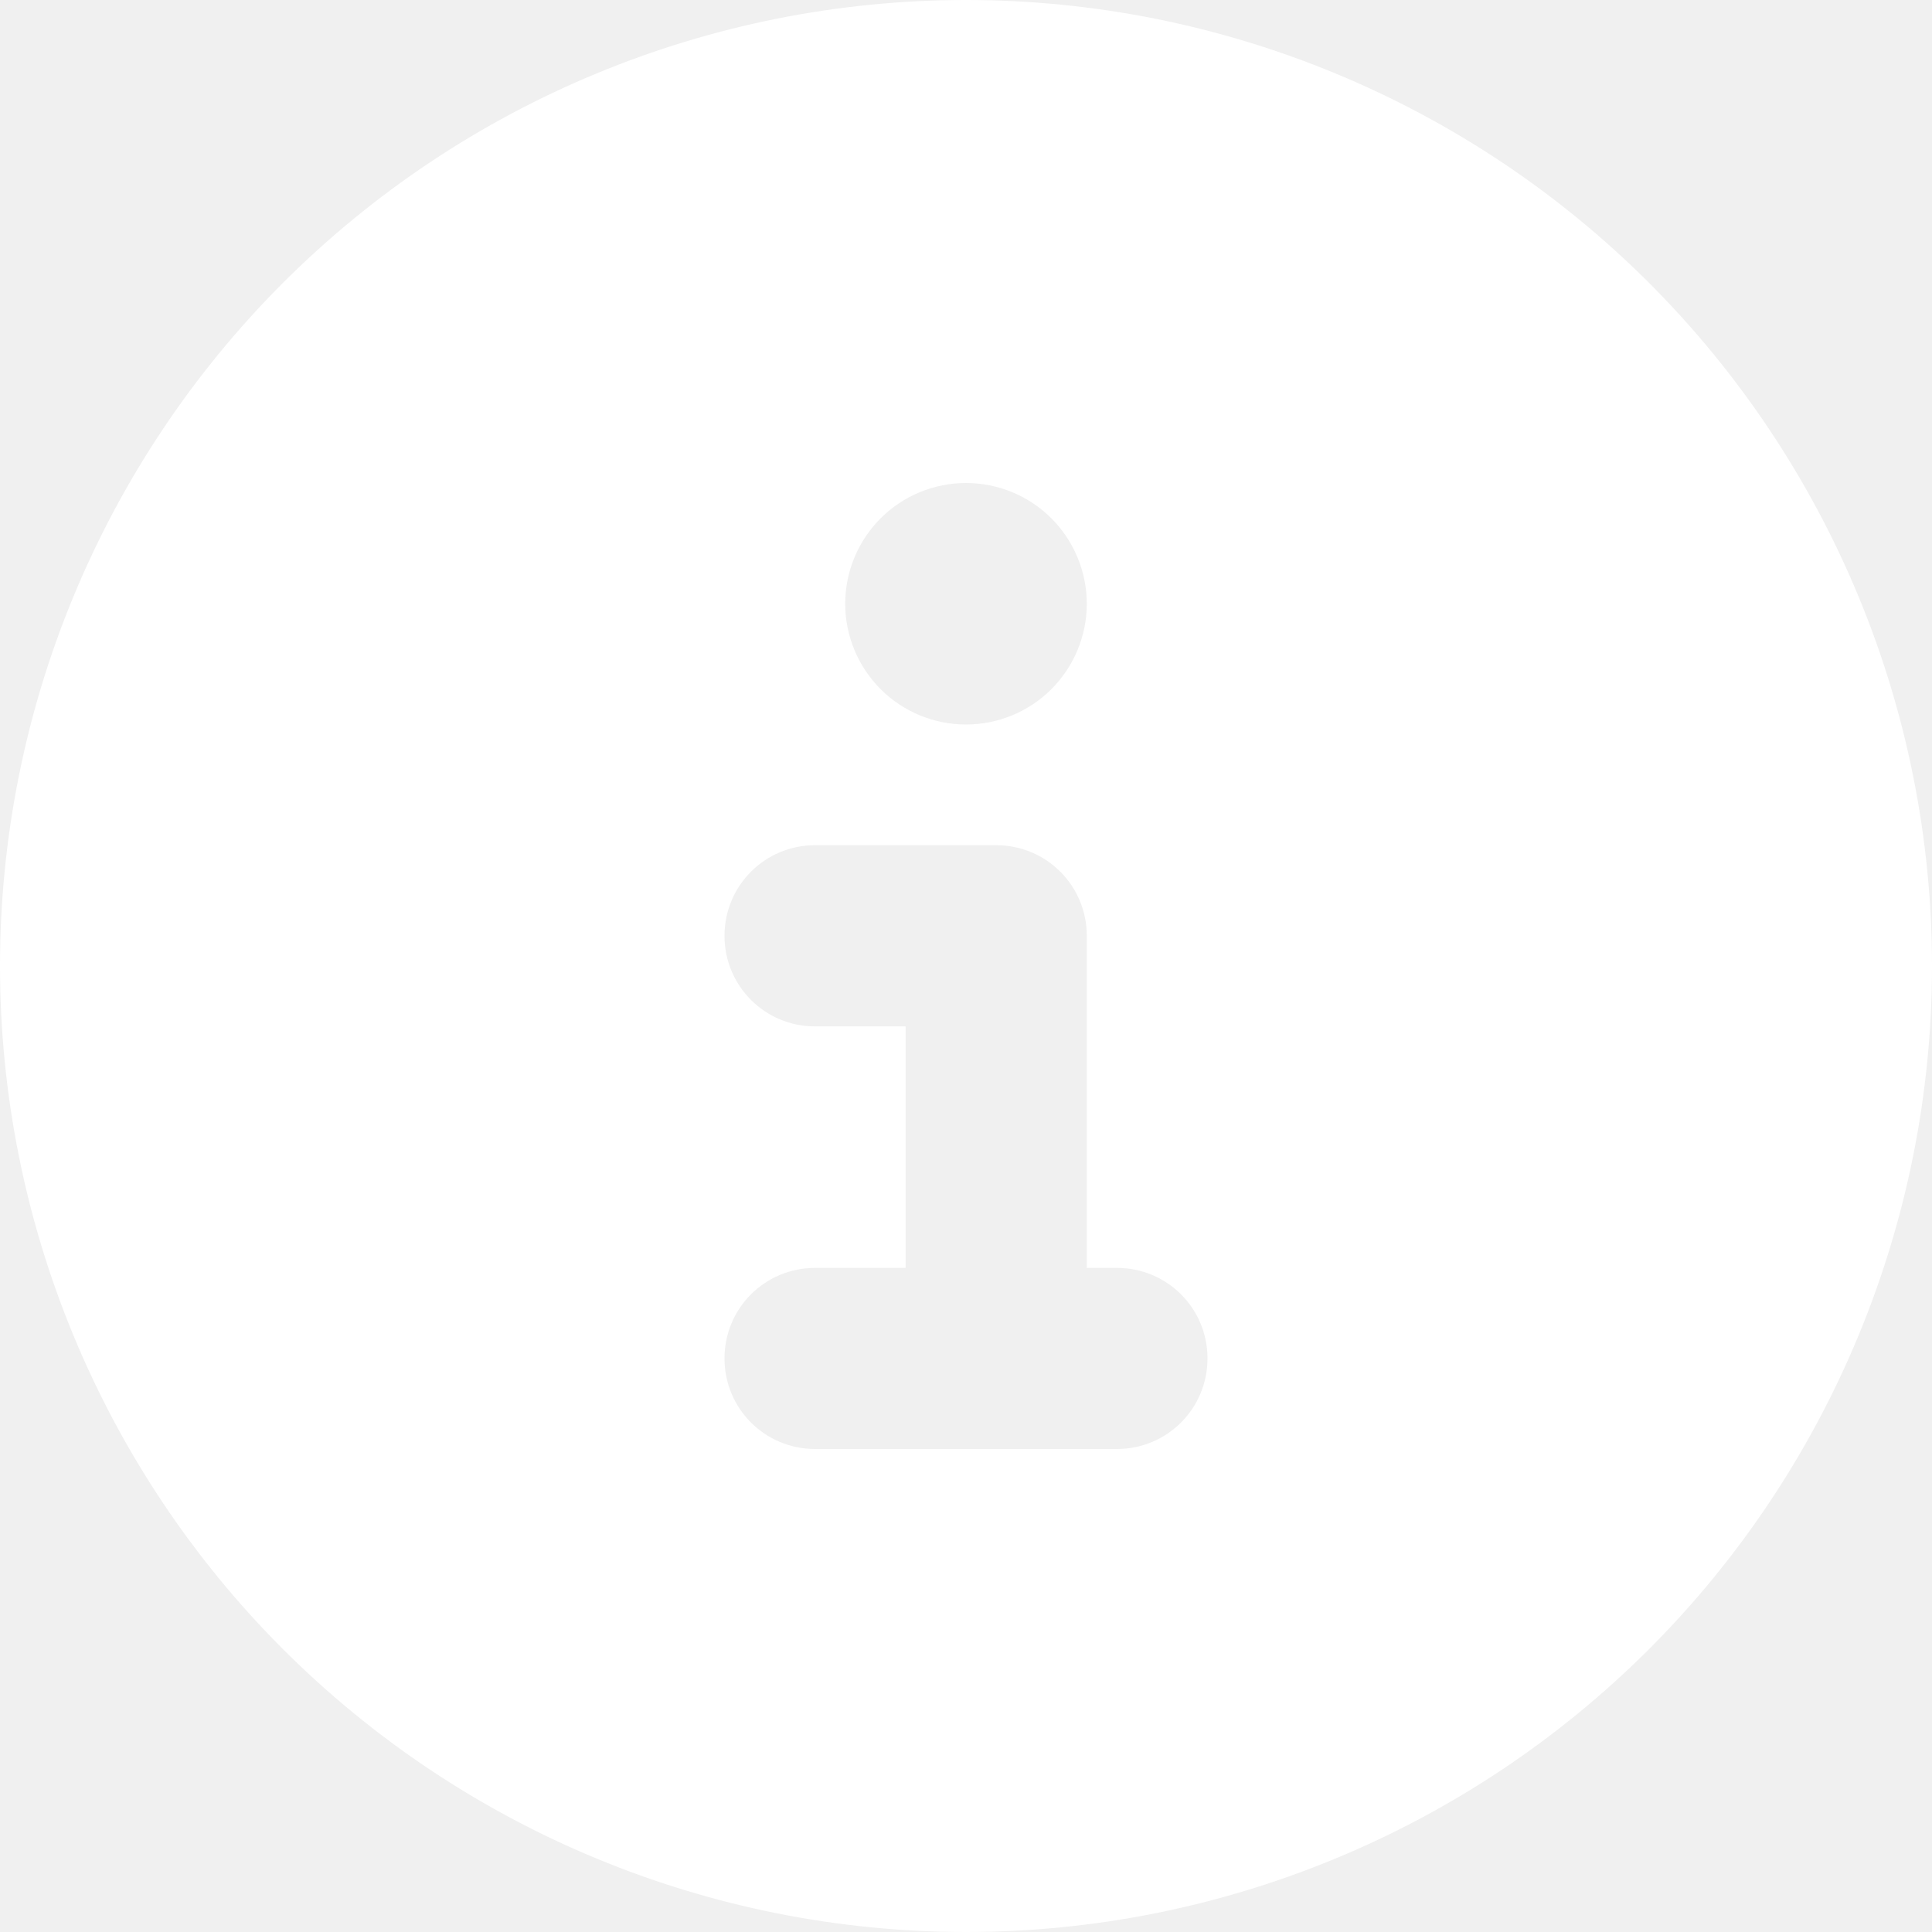
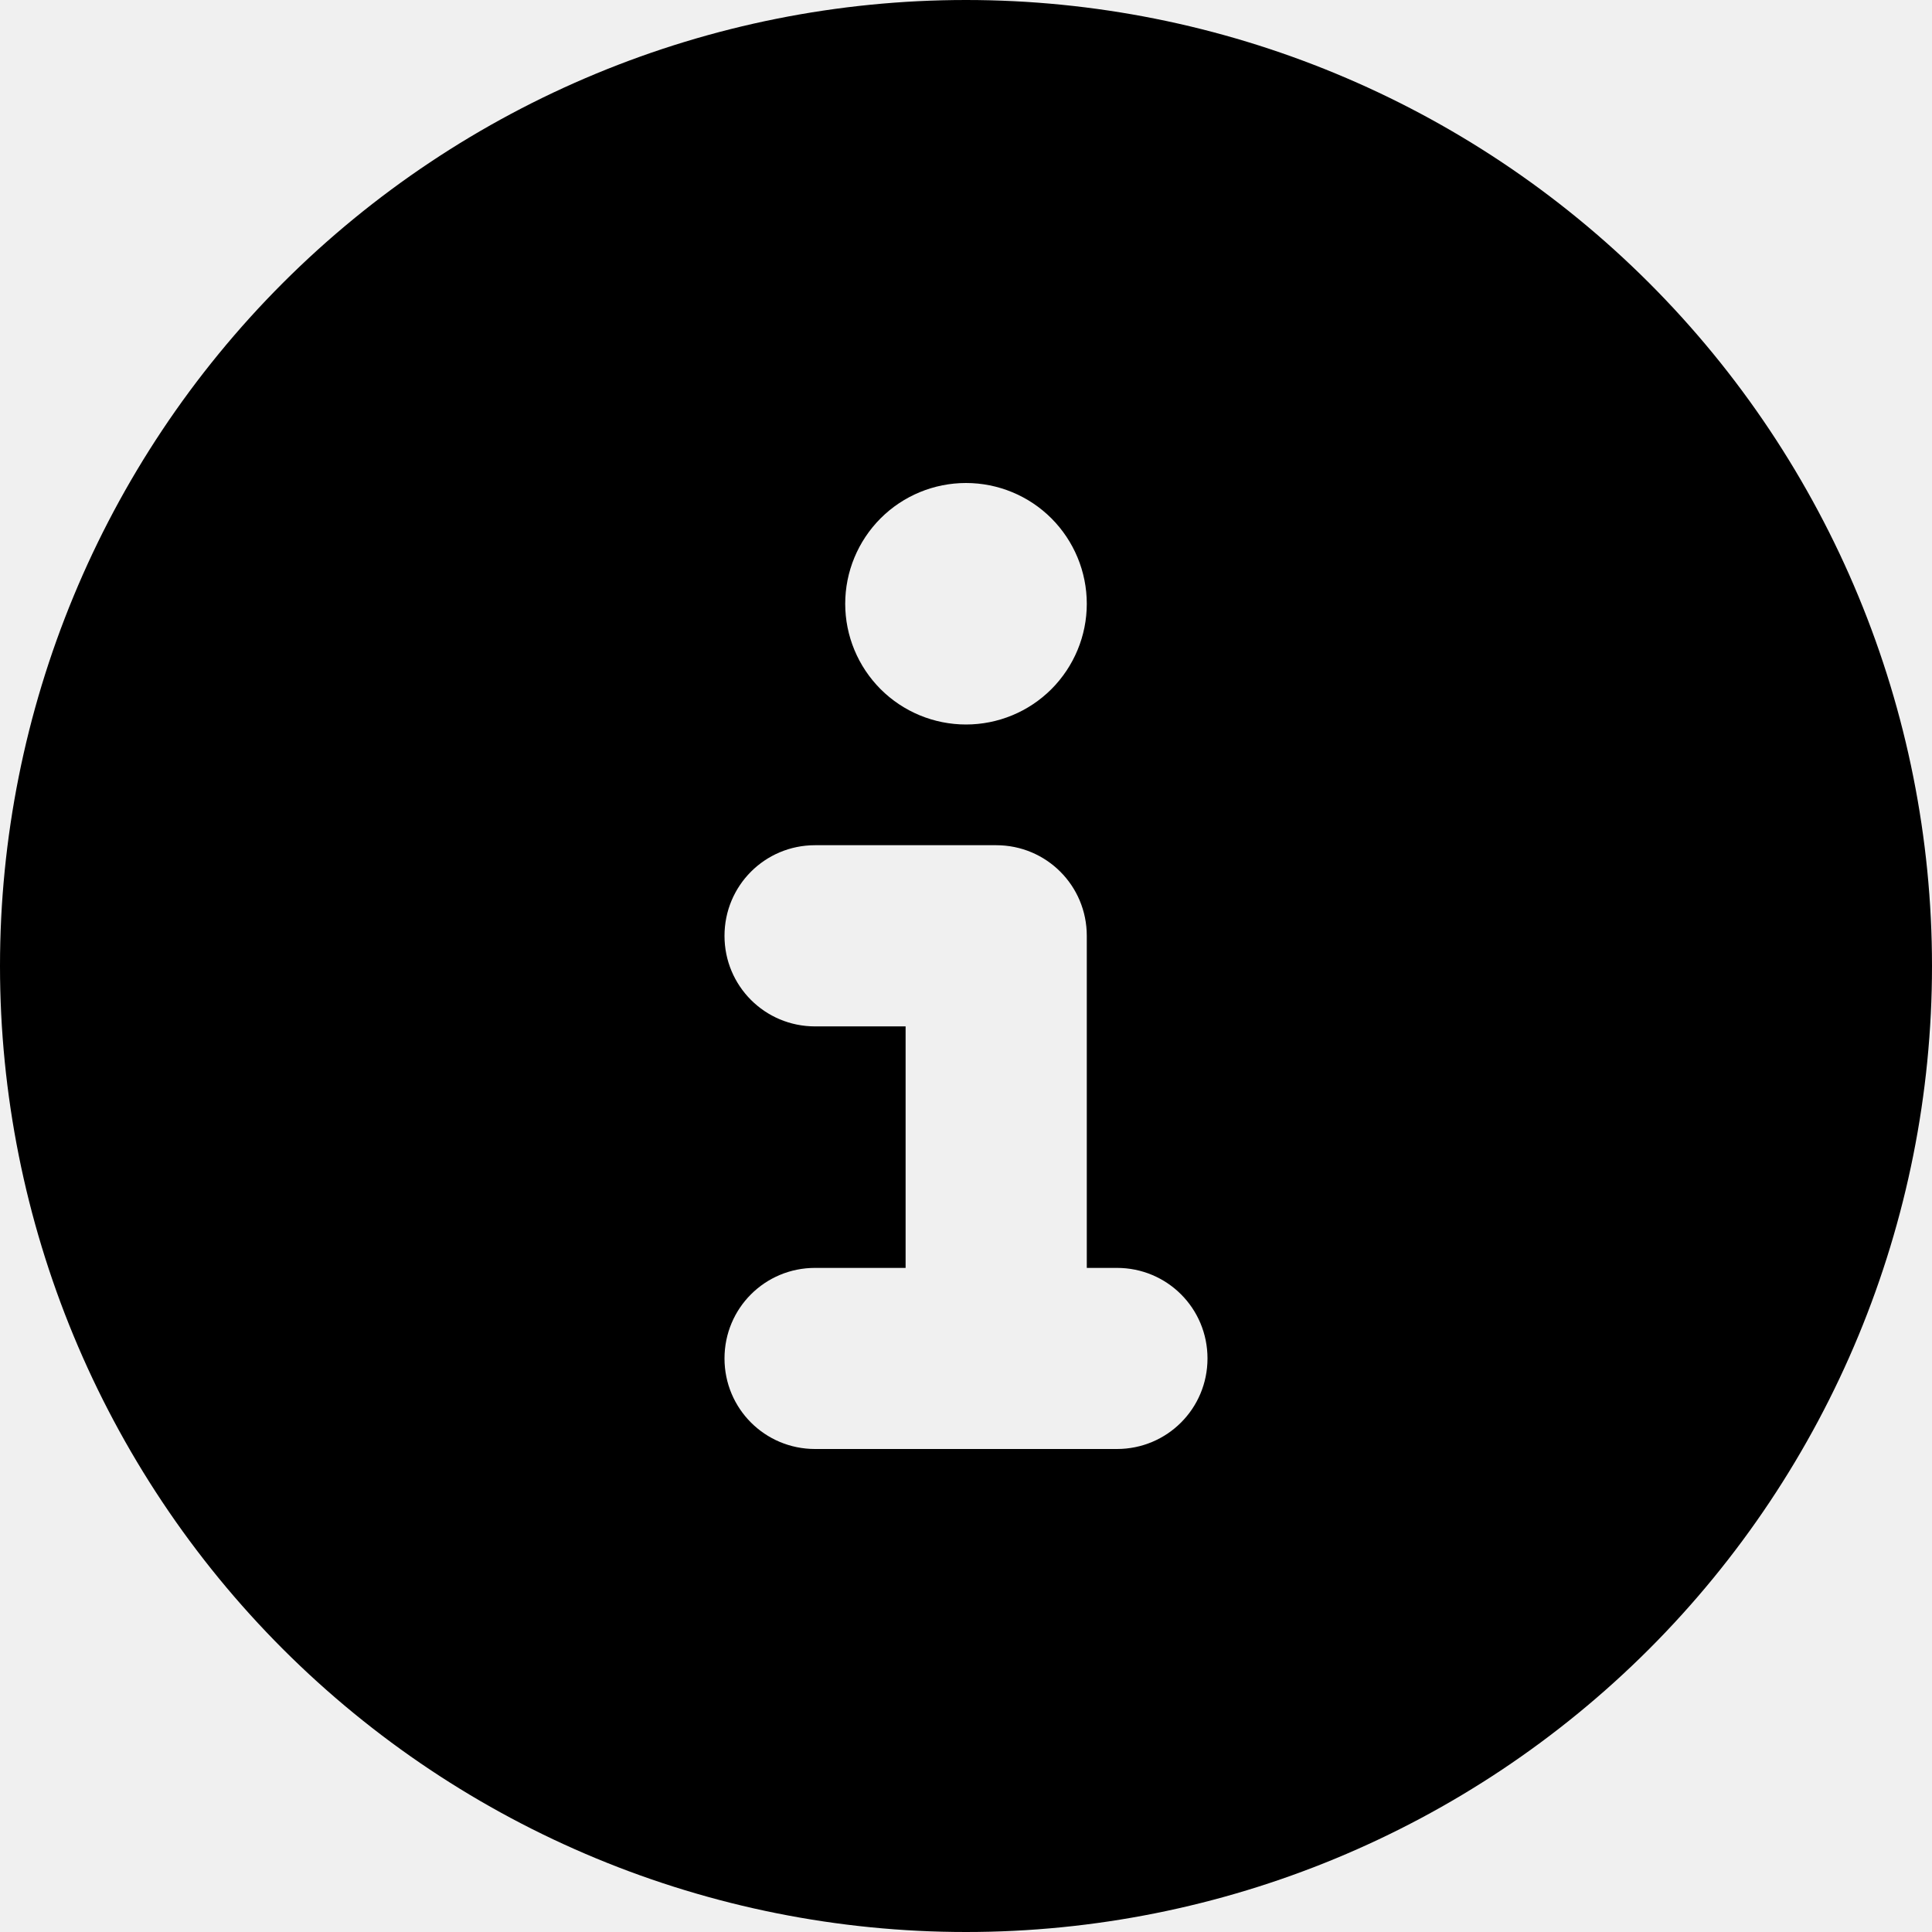
<svg xmlns="http://www.w3.org/2000/svg" width="23" height="23" viewBox="0 0 23 23" fill="none">
-   <path d="M11.5 23C14.55 23 17.475 21.788 19.632 19.632C21.788 17.475 23 14.55 23 11.5C23 8.45 21.788 5.525 19.632 3.368C17.475 1.212 14.55 0 11.5 0C8.45 0 5.525 1.212 3.368 3.368C1.212 5.525 0 8.45 0 11.5C0 14.55 1.212 17.475 3.368 19.632C5.525 21.788 8.45 23 11.5 23ZM9.703 15.094H10.781V12.219H9.703C9.106 12.219 8.625 11.738 8.625 11.141C8.625 10.543 9.106 10.062 9.703 10.062H11.859C12.457 10.062 12.938 10.543 12.938 11.141V15.094H13.297C13.894 15.094 14.375 15.574 14.375 16.172C14.375 16.769 13.894 17.25 13.297 17.25H9.703C9.106 17.25 8.625 16.769 8.625 16.172C8.625 15.574 9.106 15.094 9.703 15.094ZM11.5 5.75C11.881 5.75 12.247 5.901 12.517 6.171C12.786 6.441 12.938 6.806 12.938 7.188C12.938 7.569 12.786 7.934 12.517 8.204C12.247 8.474 11.881 8.625 11.5 8.625C11.119 8.625 10.753 8.474 10.483 8.204C10.214 7.934 10.062 7.569 10.062 7.188C10.062 6.806 10.214 6.441 10.483 6.171C10.753 5.901 11.119 5.75 11.5 5.75Z" fill="white" />
+   <path d="M11.5 23C14.55 23 17.475 21.788 19.632 19.632C21.788 17.475 23 14.55 23 11.5C23 8.45 21.788 5.525 19.632 3.368C17.475 1.212 14.55 0 11.5 0C8.45 0 5.525 1.212 3.368 3.368C1.212 5.525 0 8.45 0 11.5C0 14.55 1.212 17.475 3.368 19.632C5.525 21.788 8.45 23 11.5 23ZM9.703 15.094H10.781V12.219H9.703C9.106 12.219 8.625 11.738 8.625 11.141C8.625 10.543 9.106 10.062 9.703 10.062H11.859C12.457 10.062 12.938 10.543 12.938 11.141V15.094H13.297C13.894 15.094 14.375 15.574 14.375 16.172C14.375 16.769 13.894 17.25 13.297 17.25H9.703C9.106 17.25 8.625 16.769 8.625 16.172C8.625 15.574 9.106 15.094 9.703 15.094ZM11.5 5.75C11.881 5.75 12.247 5.901 12.517 6.171C12.786 6.441 12.938 6.806 12.938 7.188C12.938 7.569 12.786 7.934 12.517 8.204C12.247 8.474 11.881 8.625 11.5 8.625C11.119 8.625 10.753 8.474 10.483 8.204C10.214 7.934 10.062 7.569 10.062 7.188C10.062 6.806 10.214 6.441 10.483 6.171C10.753 5.901 11.119 5.75 11.5 5.75Z" fill="black" />
</svg>
